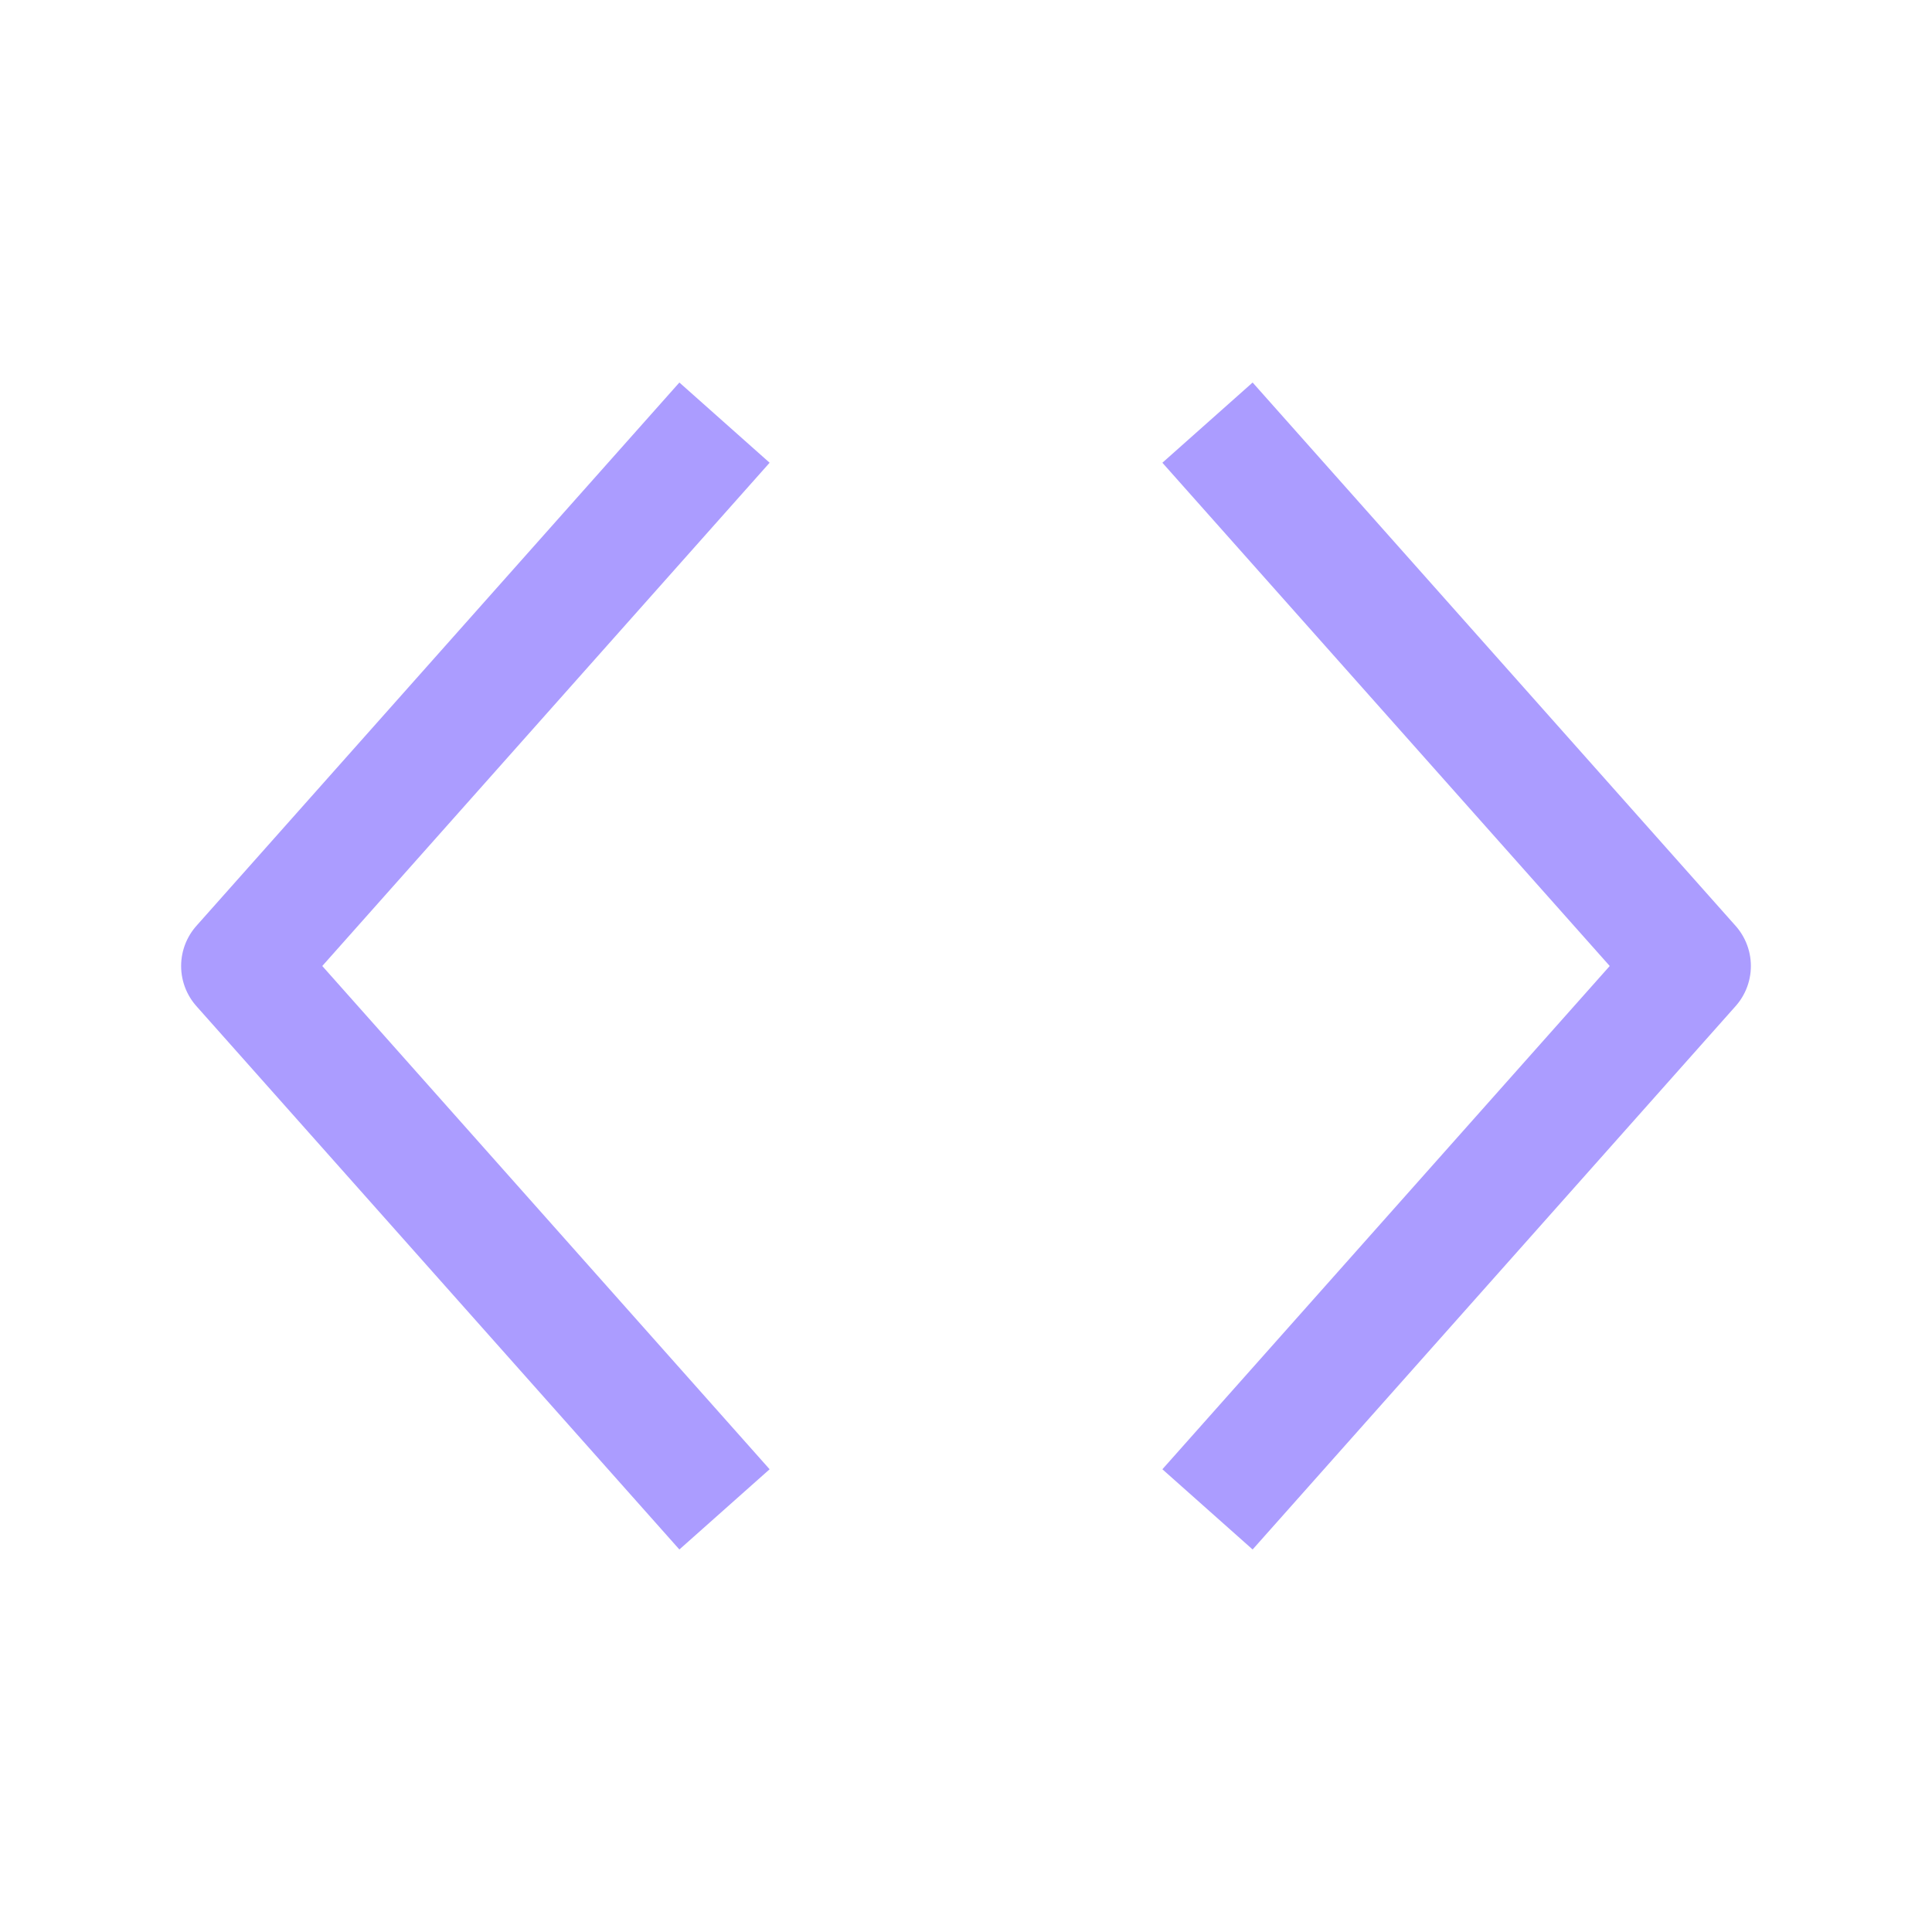
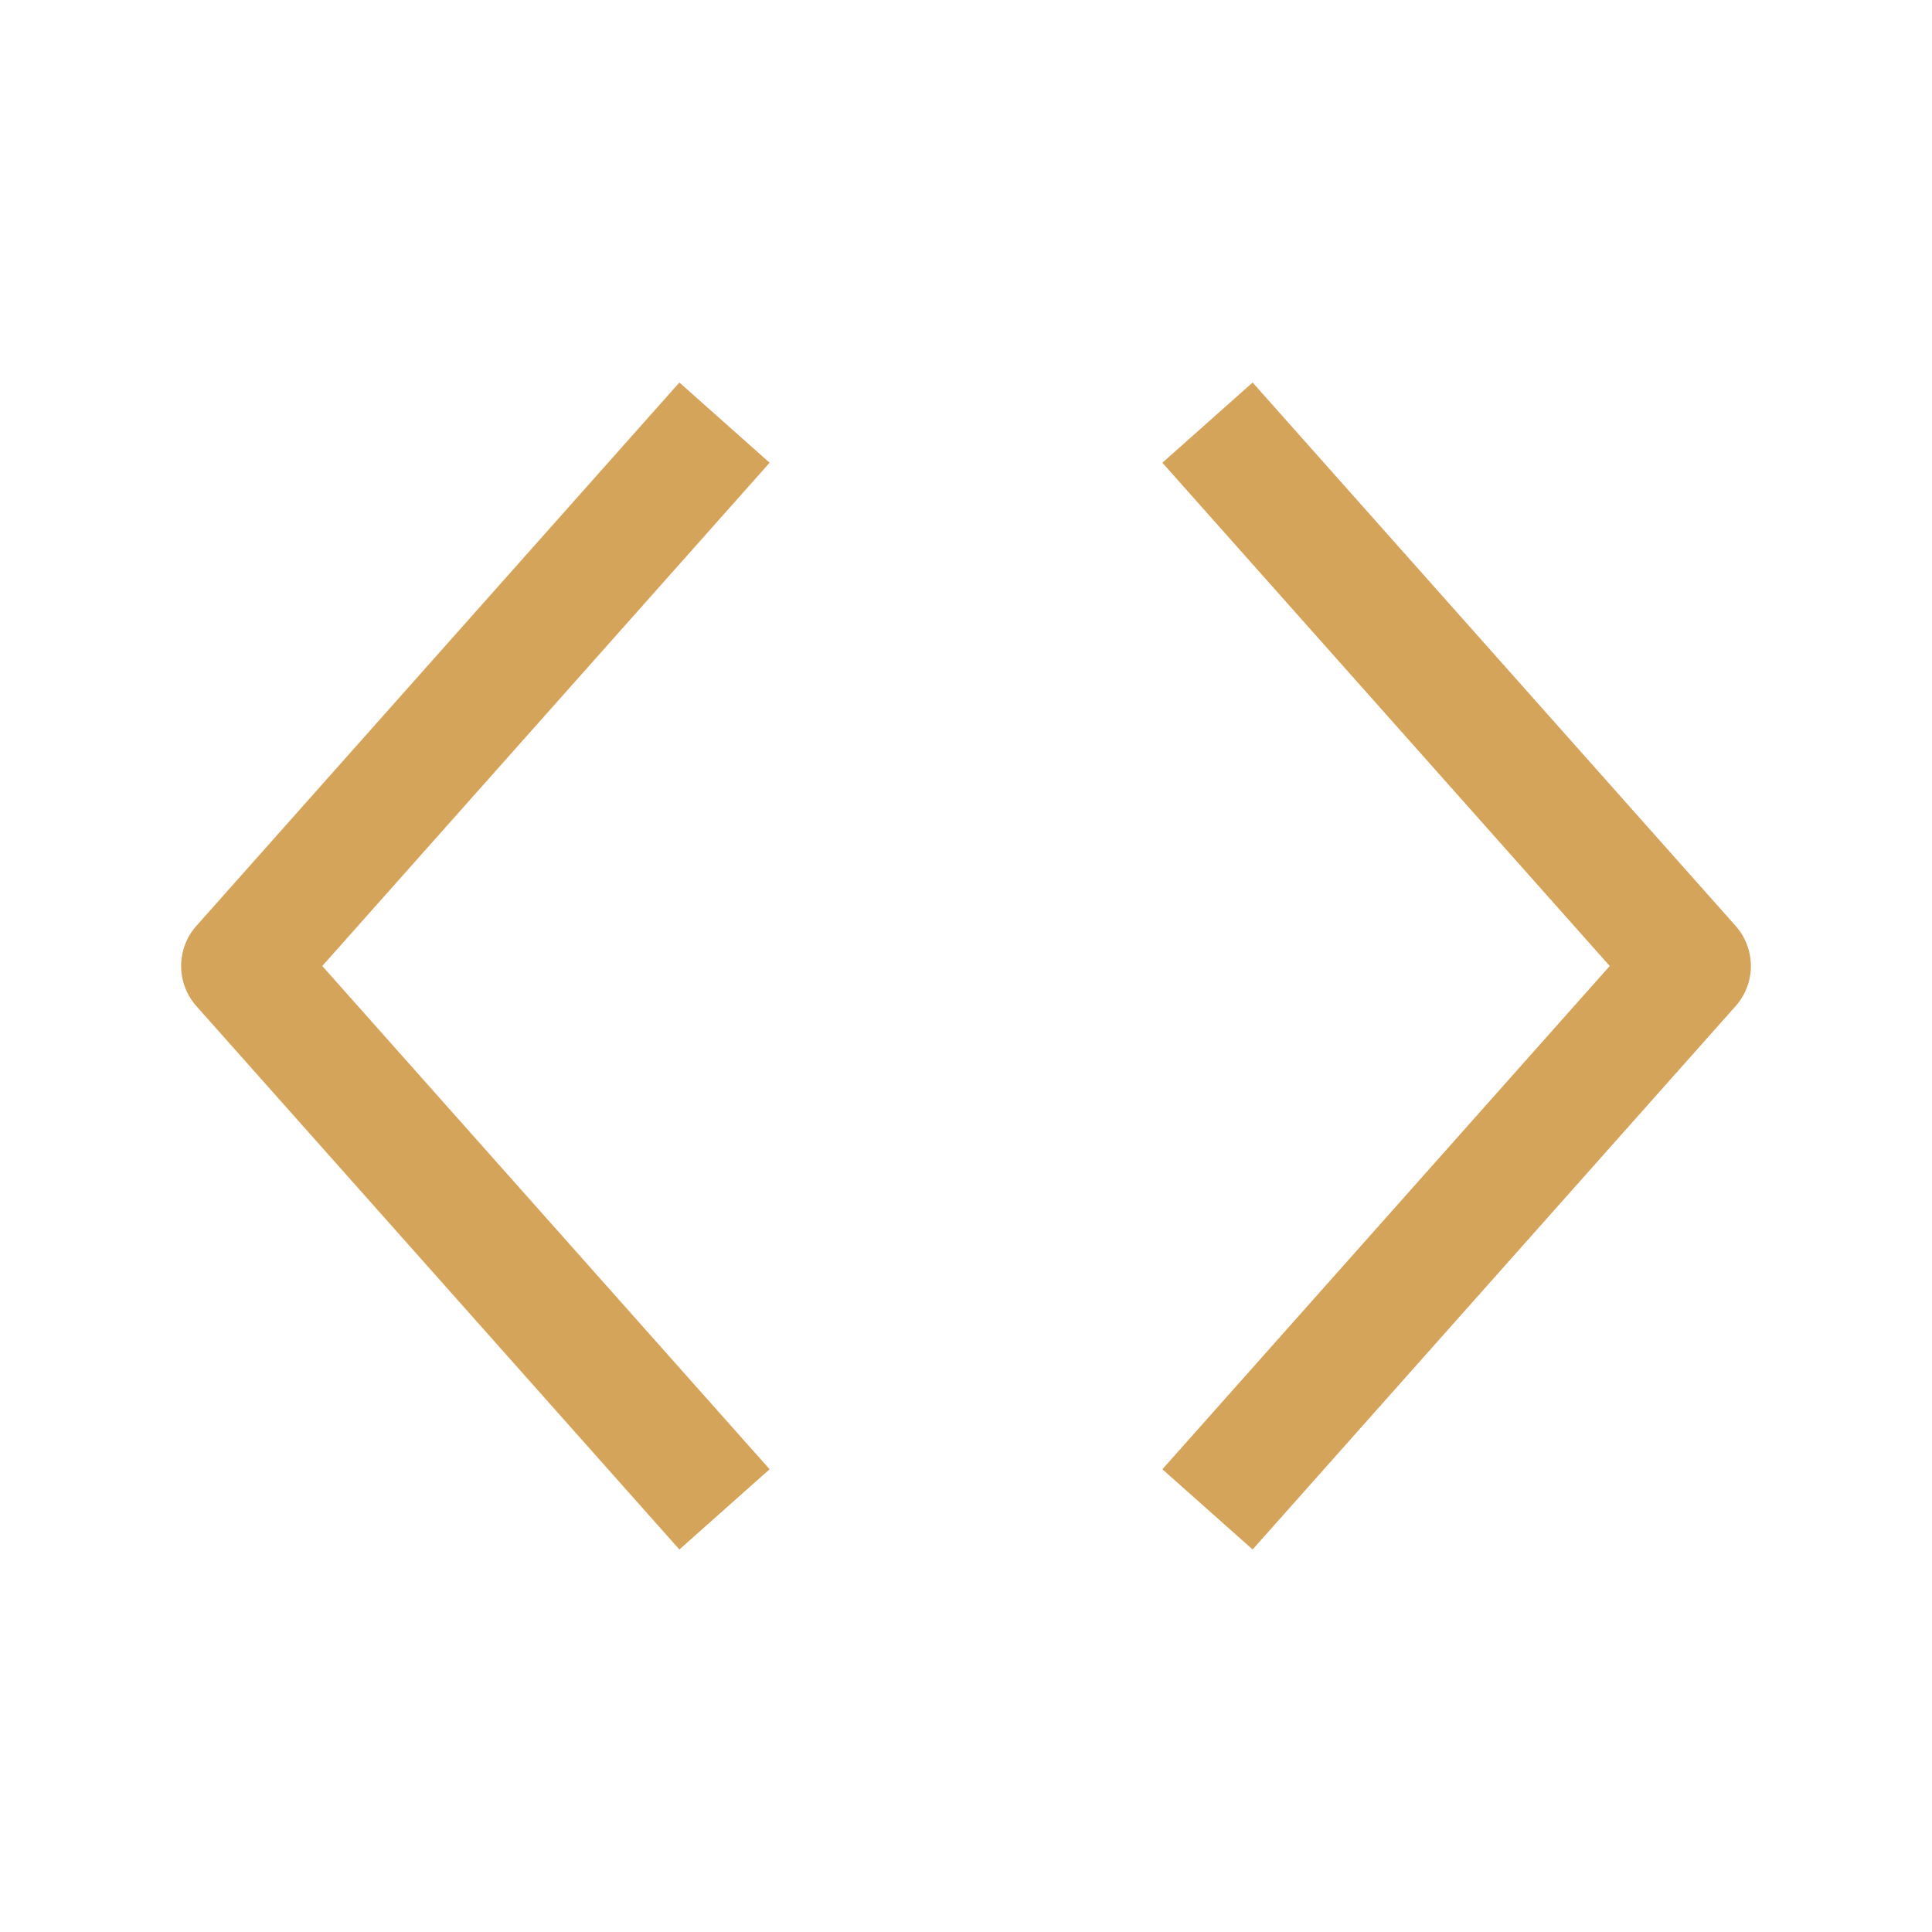
<svg xmlns="http://www.w3.org/2000/svg" width="32" height="32" viewBox="0 0 32 32">
-   <path d="M12 7l-8 9 8 9m8-18 8 9-8 9" fill="none" stroke="#ab9cff" stroke-width="2" stroke-linejoin="round" />
+   <path d="M12 7l-8 9 8 9m8-18 8 9-8 9" fill="none" stroke="#d5a45b" stroke-width="2" stroke-linejoin="round" />
</svg>
